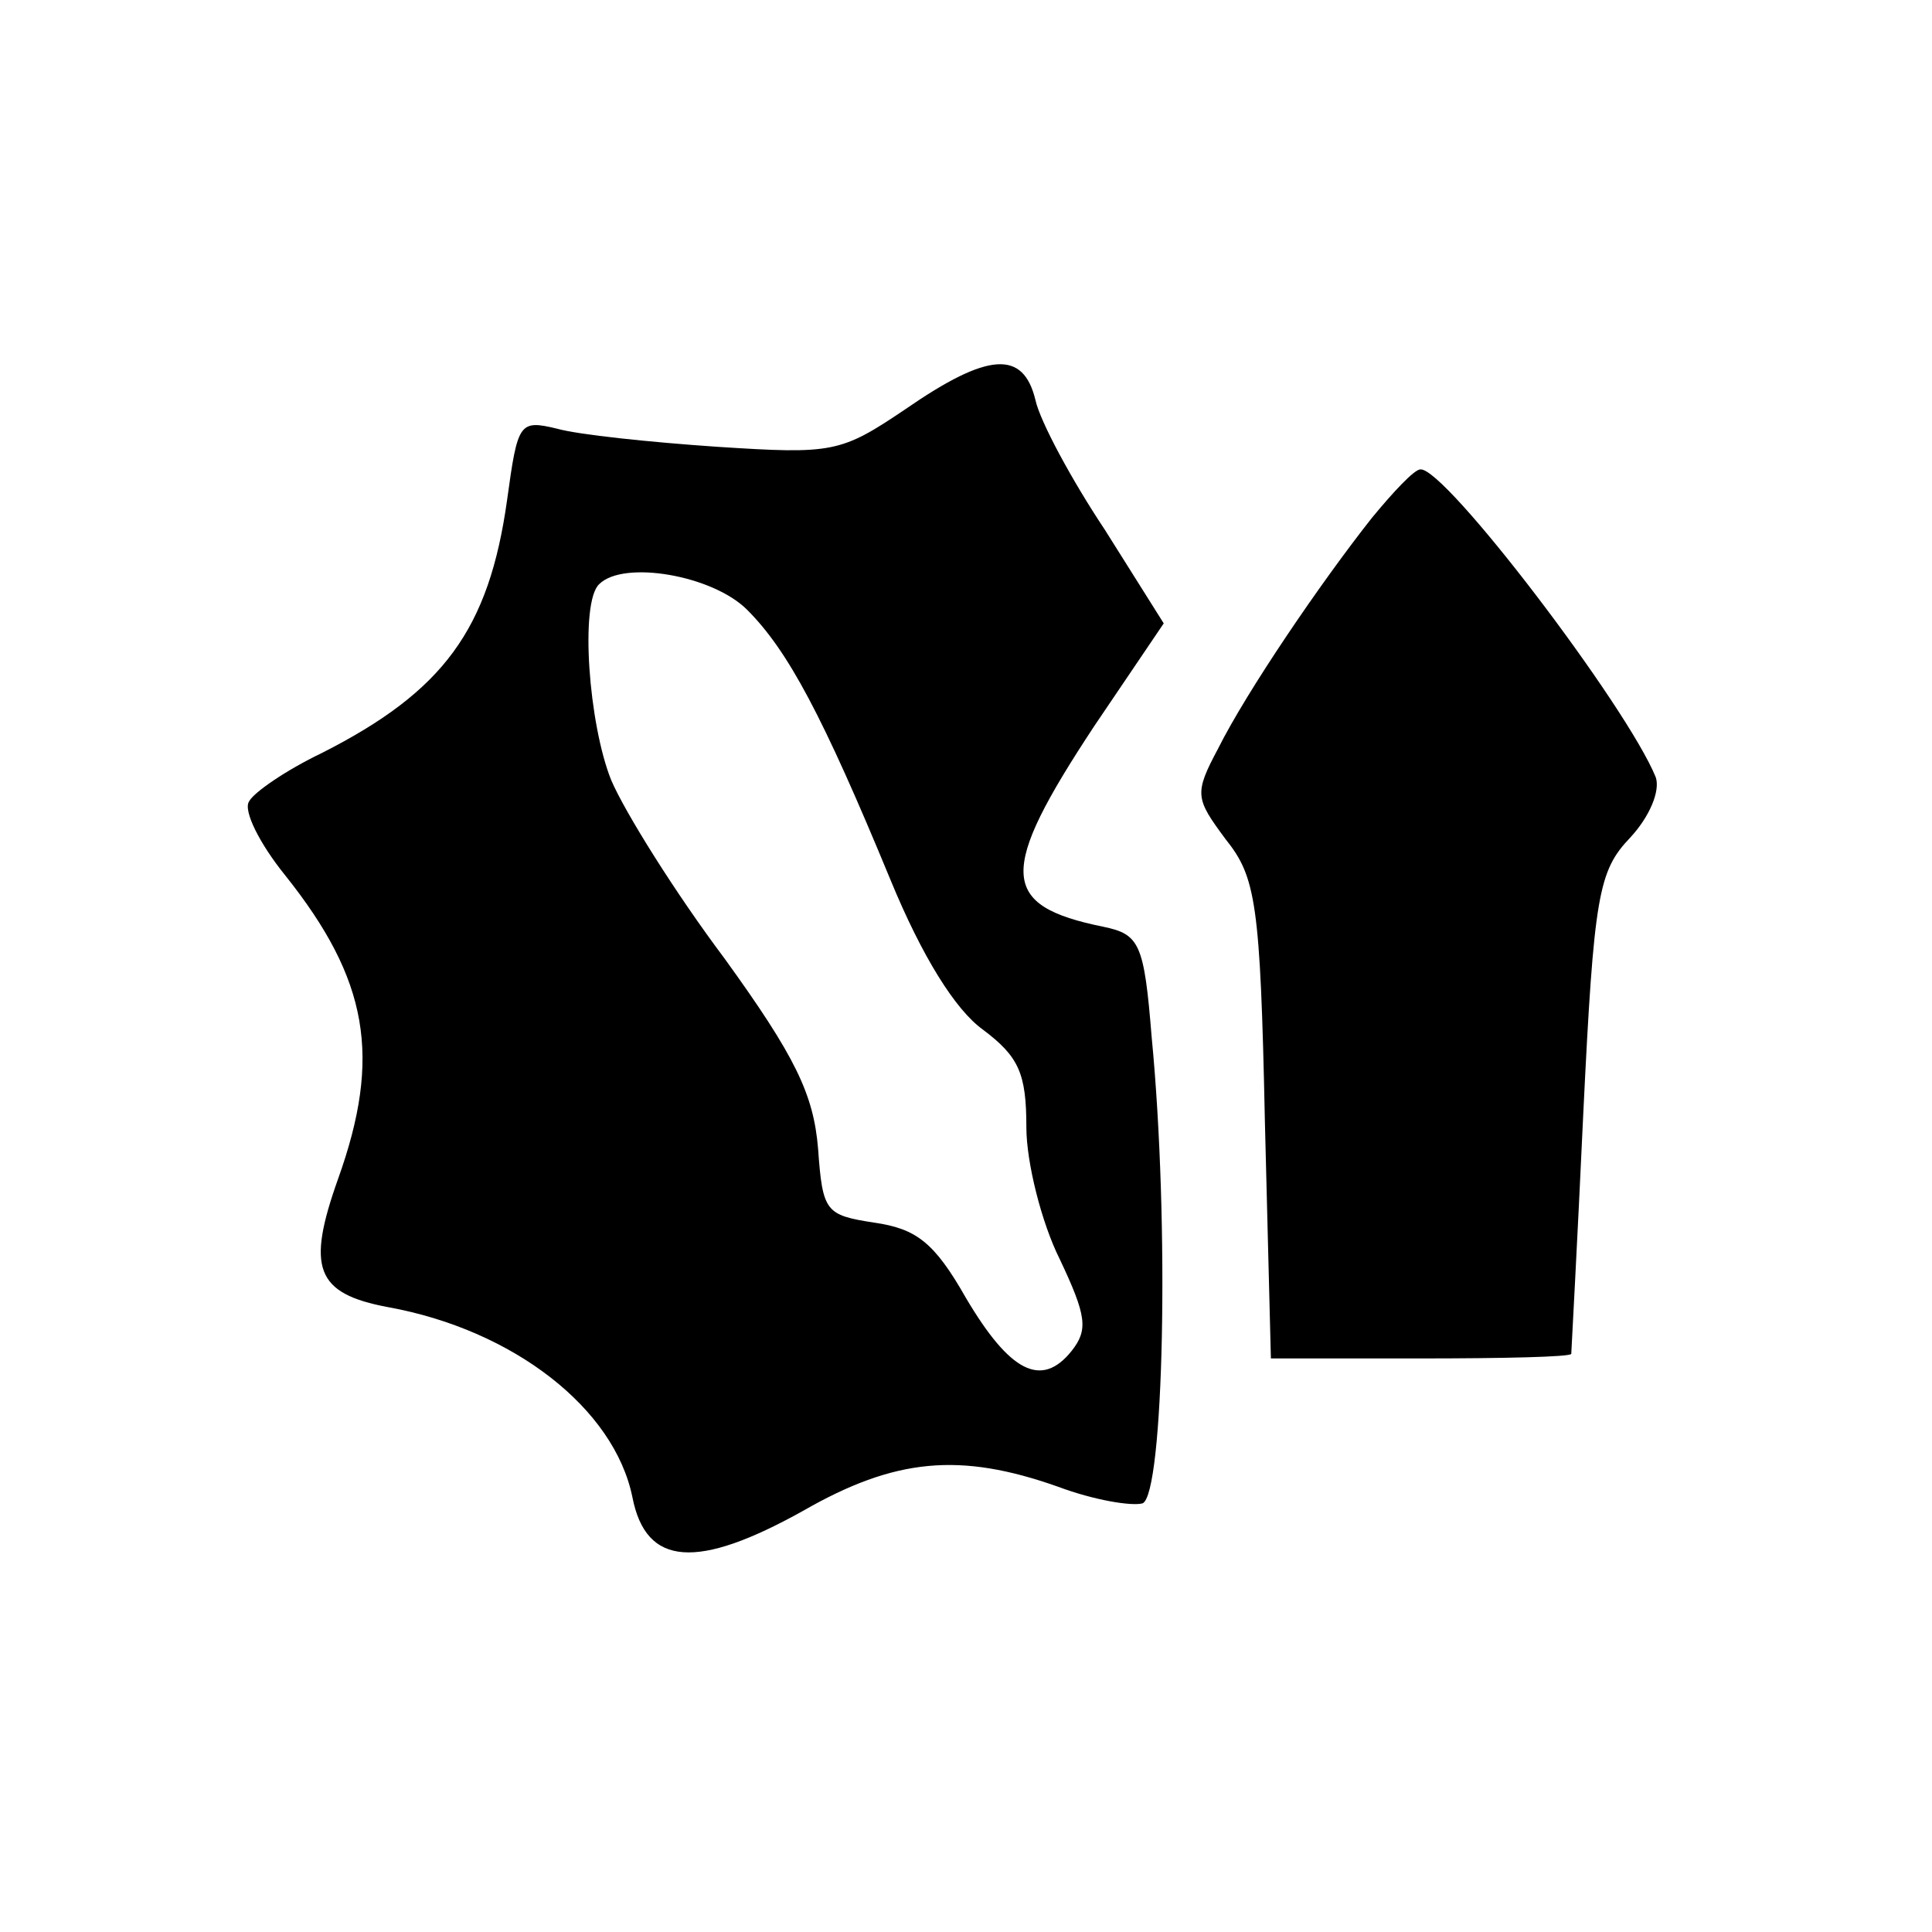
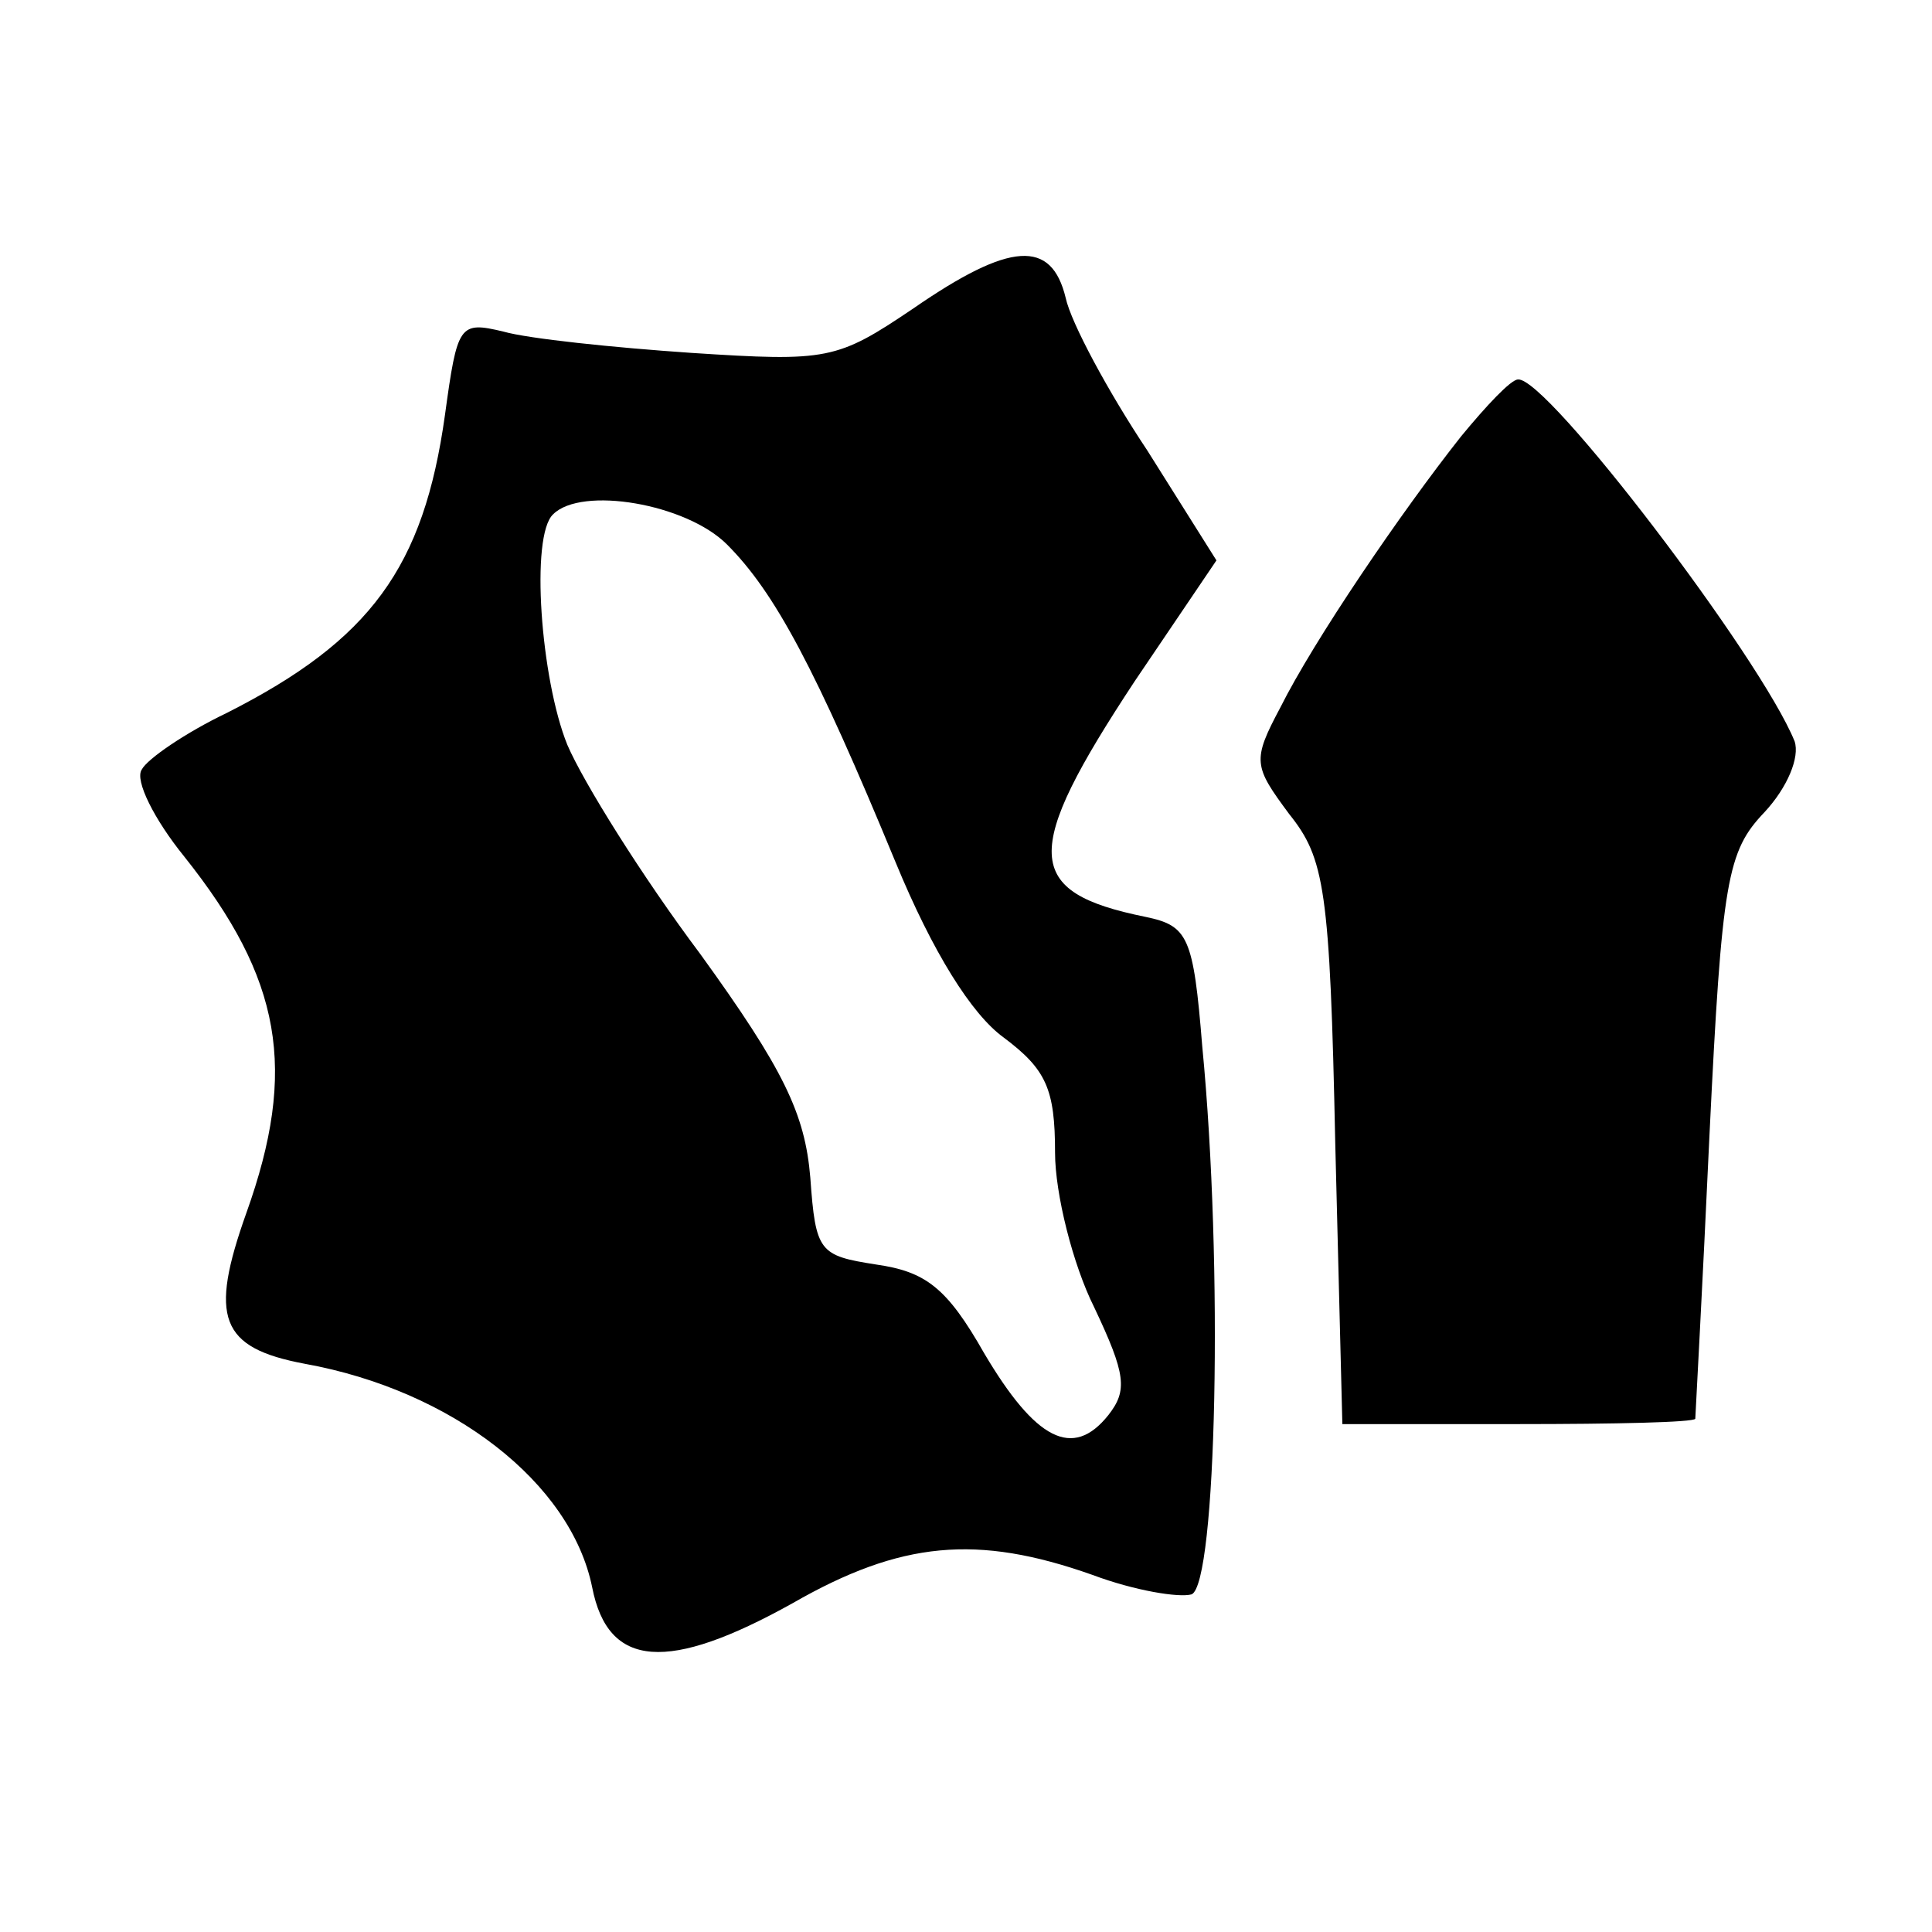
- <svg xmlns="http://www.w3.org/2000/svg" version="1.0" width="128pt" height="128pt" viewBox="0 0 128 128" preserveAspectRatio="xMidYMid meet">
-   <g transform="translate(0,128) scale(0.1,-0.1)" fill="#000000" stroke="none">
+ <svg xmlns="http://www.w3.org/2000/svg" version="1.0" width="128pt" height="128pt" viewBox="10 -139 128 128" preserveAspectRatio="xMidYMid meet">
+   <g transform="scale(0.1175,-0.1175)" fill="#000000" stroke="none">
    <path d="M600 1009 c-43 -29 -48 -30 -125 -25 -44 3 -92 8 -106 12 -25 6 -26 4 -33 -47 -12 -86 -42 -127 -123 -168 -23 -11 -45 -26 -48 -32 -4 -6 7 -28 24 -49 55 -69 64 -120 35 -201 -21 -59 -15 -76 33 -85 83 -15 150 -67 162 -126 9 -46 43 -48 113 -9 61 35 104 39 169 16 24 -9 49 -13 56 -11 14 6 18 185 6 309 -5 62 -8 68 -32 73 -69 14 -70 36 -6 133 l46 68 -39 62 c-22 33 -43 72 -46 86 -8 33 -31 32 -86 -6z m-105 -133 c27 -27 50 -70 95 -179 21 -51 43 -86 61 -99 24 -18 29 -29 29 -65 0 -23 10 -63 22 -87 18 -38 19 -47 8 -61 -20 -25 -41 -14 -70 35 -21 37 -33 46 -61 50 -32 5 -34 7 -37 49 -3 36 -15 61 -62 126 -33 44 -66 97 -75 118 -15 37 -21 118 -8 130 16 16 75 6 98 -17z" />
    <path d="M909 937 c-34 -43 -83 -115 -102 -153 -16 -30 -15 -33 5 -60 20 -25 23 -42 26 -186 l4 -158 99 0 c55 0 99 1 100 3 0 1 4 73 8 160 7 144 10 160 31 182 13 14 20 31 17 40 -19 47 -140 206 -156 204 -4 0 -18 -15 -32 -32z" />
  </g>
</svg>
